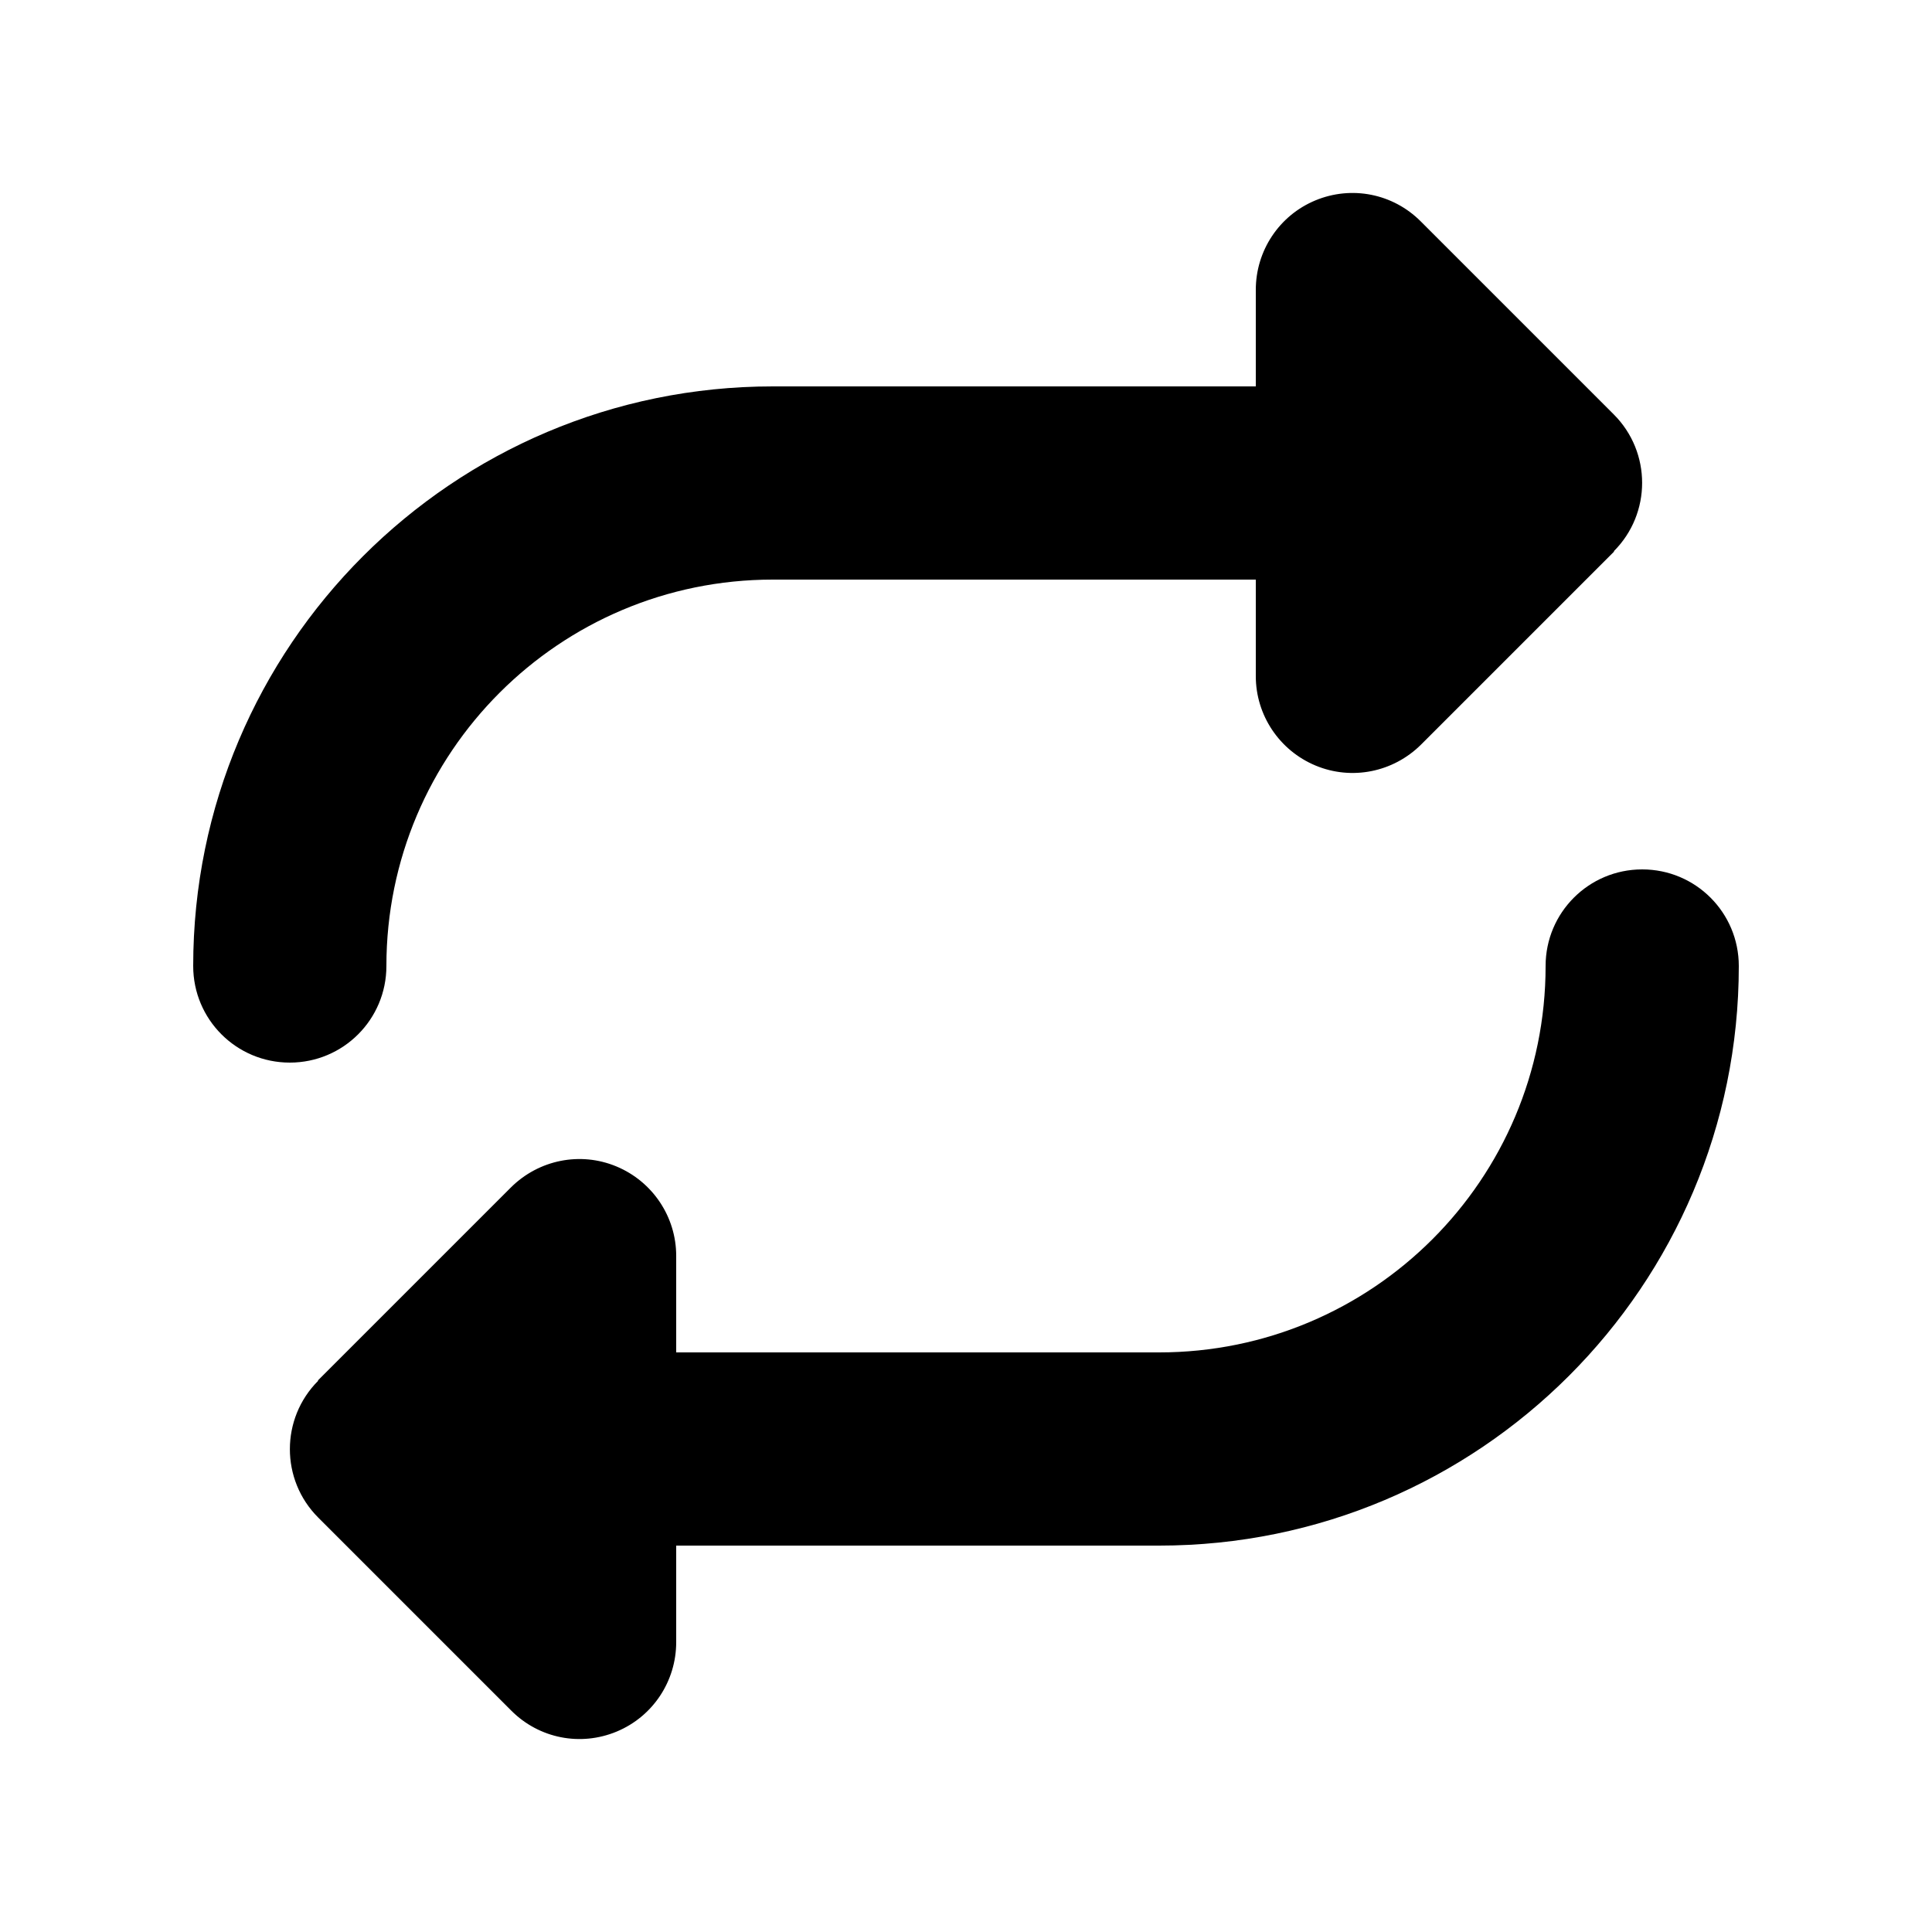
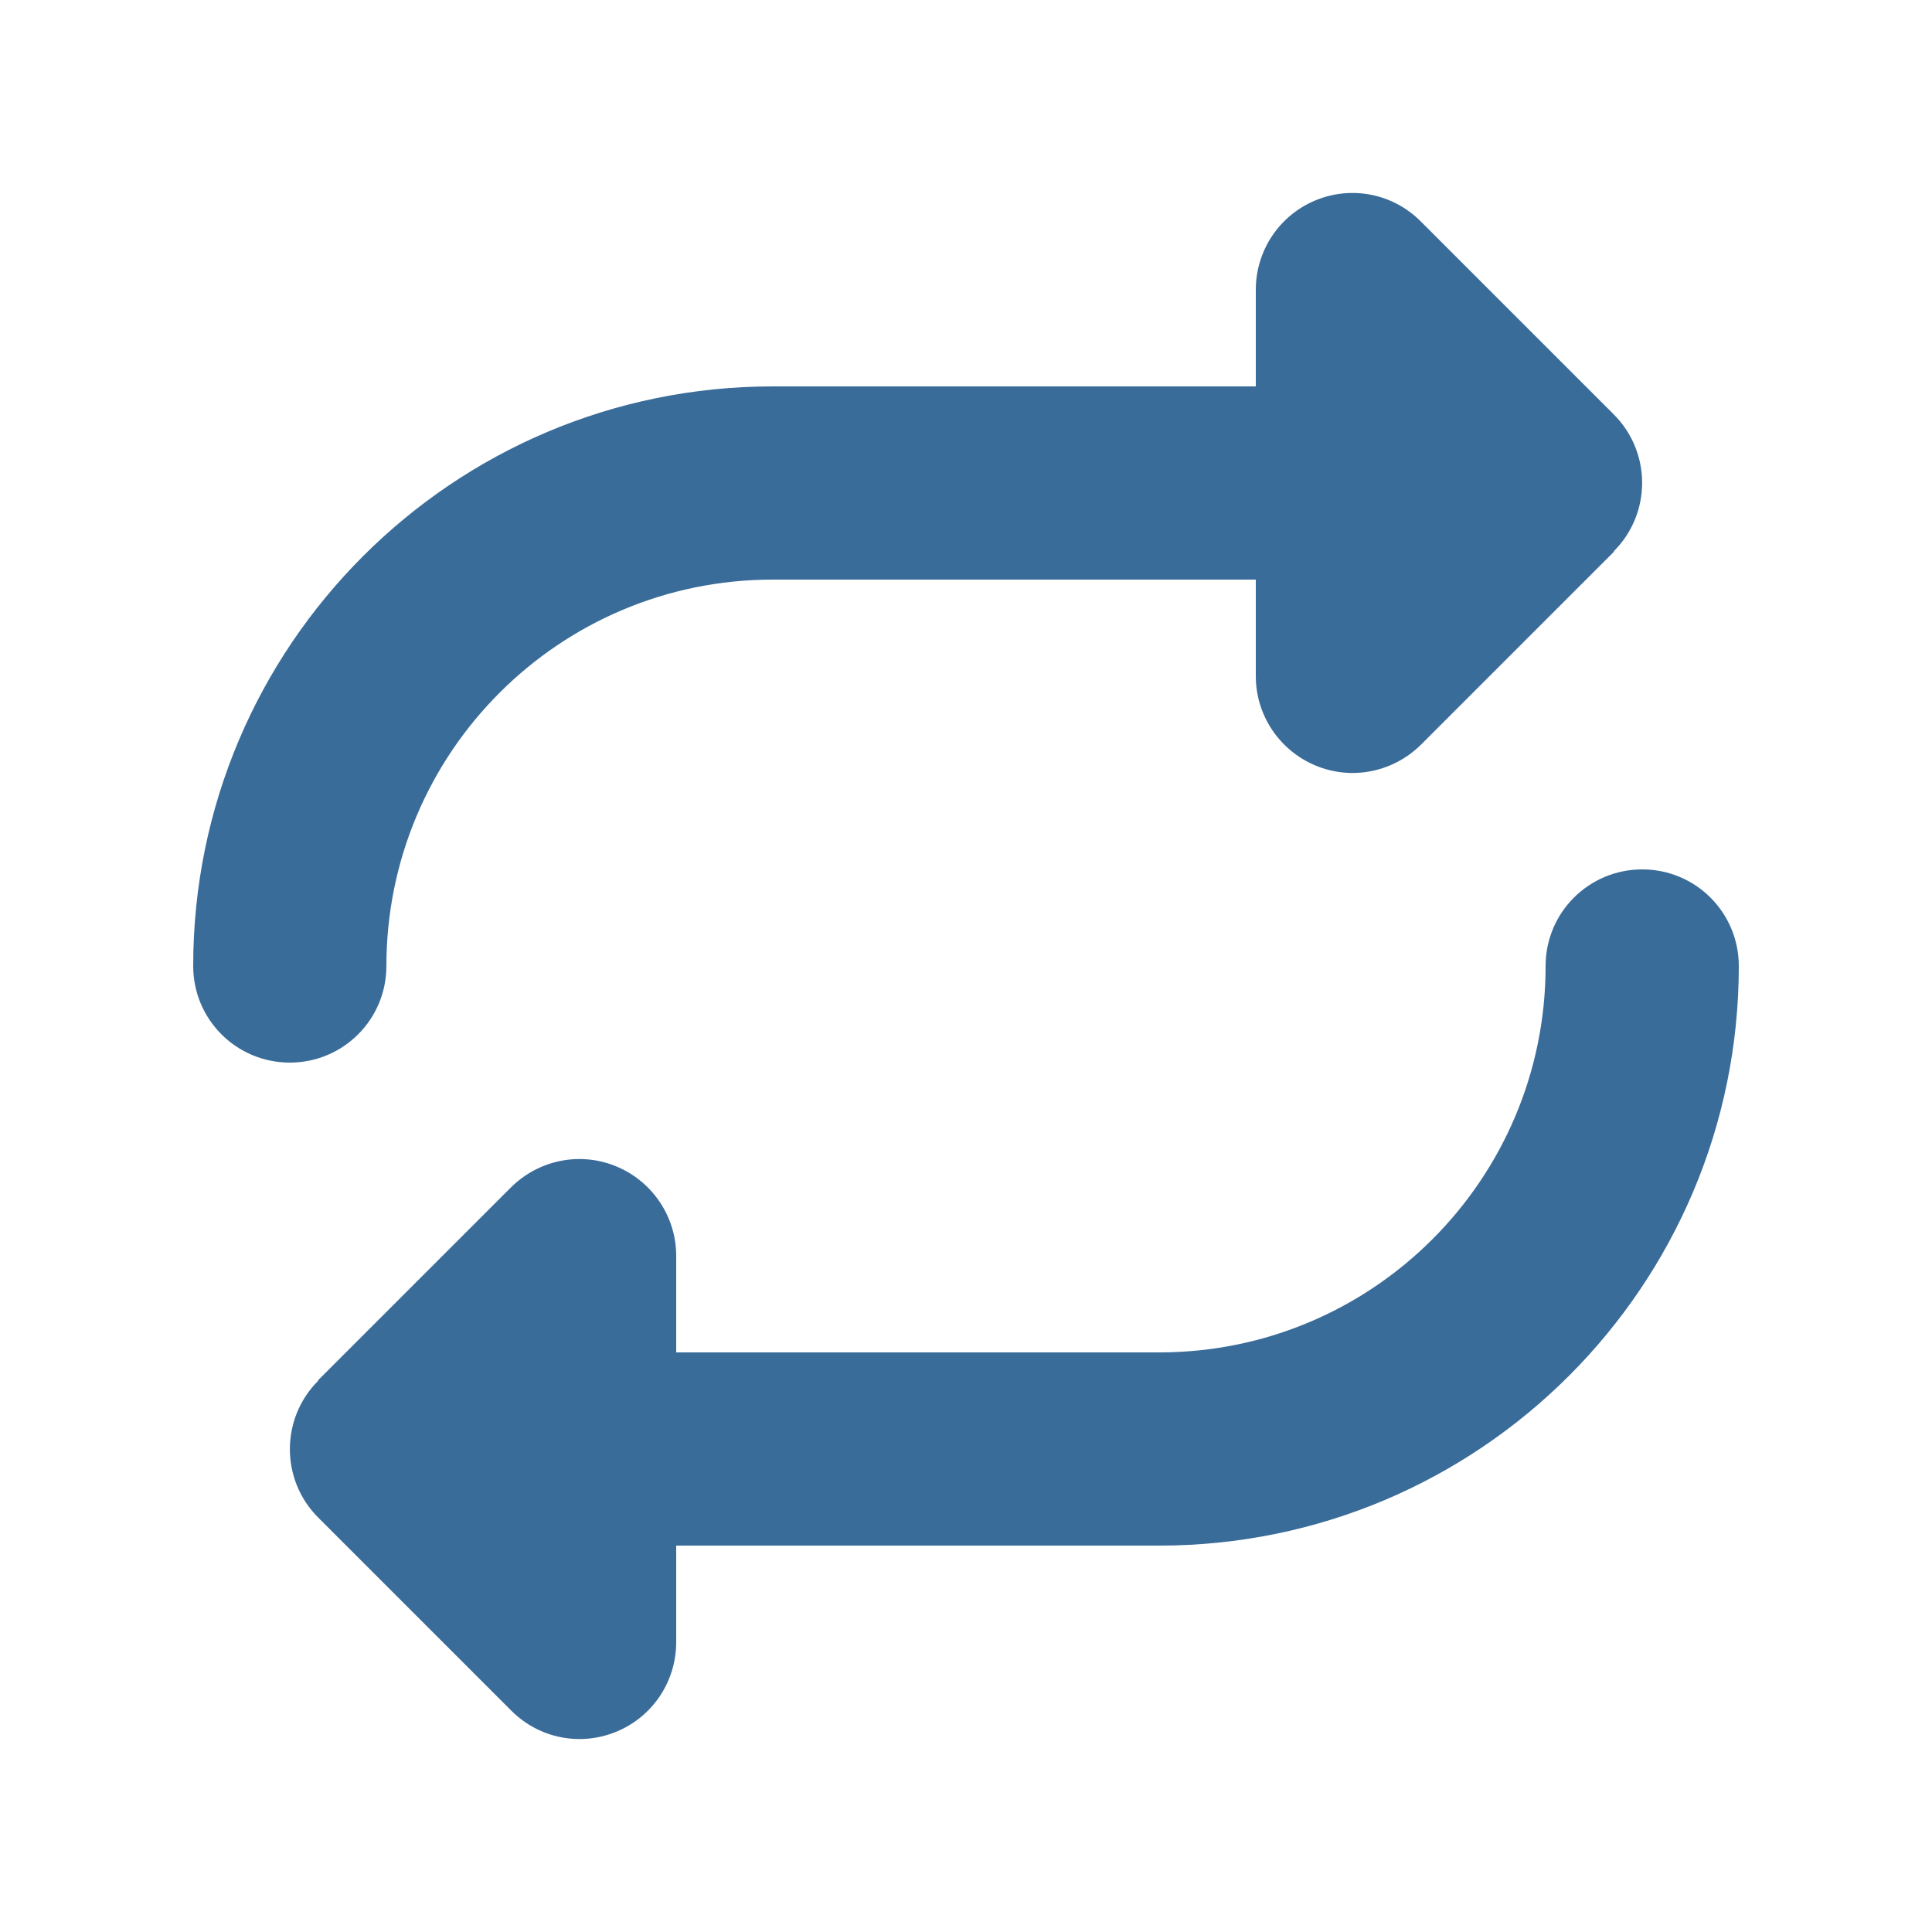
<svg xmlns="http://www.w3.org/2000/svg" viewBox="0 0 640 640">
-   <path d="M534.6 182.6C547.1 170.1 547.1 149.8 534.6 137.3L470.6 73.3C461.4 64.1 447.7 61.4 435.7 66.4C423.7 71.4 416 83.1 416 96L416 128L256 128C150 128 64 214 64 320C64 337.7 78.3 352 96 352C113.7 352 128 337.7 128 320C128 249.3 185.3 192 256 192L416 192L416 224C416 236.9 423.8 248.6 435.8 253.6C447.8 258.6 461.5 255.8 470.7 246.7L534.7 182.7zM105.4 457.4C92.9 469.9 92.9 490.2 105.4 502.7L169.4 566.7C178.6 575.9 192.3 578.6 204.3 573.6C216.3 568.6 224 556.9 224 544L224 512L384 512C490 512 576 426 576 320C576 302.3 561.7 288 544 288C526.3 288 512 302.3 512 320C512 390.7 454.7 448 384 448L224 448L224 416C224 403.1 216.2 391.4 204.2 386.4C192.2 381.4 178.5 384.2 169.3 393.3L105.3 457.3z" />
+   <path fill="#094880CC" d="M534.6 182.6C547.1 170.1 547.1 149.8 534.6 137.3L470.6 73.3C461.4 64.1 447.7 61.4 435.7 66.4C423.7 71.4 416 83.1 416 96L416 128L256 128C150 128 64 214 64 320C64 337.7 78.3 352 96 352C113.7 352 128 337.7 128 320C128 249.3 185.3 192 256 192L416 192L416 224C416 236.9 423.8 248.6 435.8 253.6C447.8 258.6 461.5 255.8 470.7 246.7L534.7 182.7zM105.4 457.4C92.9 469.9 92.9 490.2 105.4 502.7L169.4 566.7C178.6 575.9 192.3 578.6 204.3 573.6C216.3 568.6 224 556.9 224 544L224 512L384 512C490 512 576 426 576 320C576 302.3 561.7 288 544 288C526.3 288 512 302.3 512 320C512 390.7 454.7 448 384 448L224 448L224 416C224 403.1 216.2 391.4 204.2 386.4C192.2 381.4 178.5 384.2 169.3 393.3L105.3 457.3z" />
</svg>
